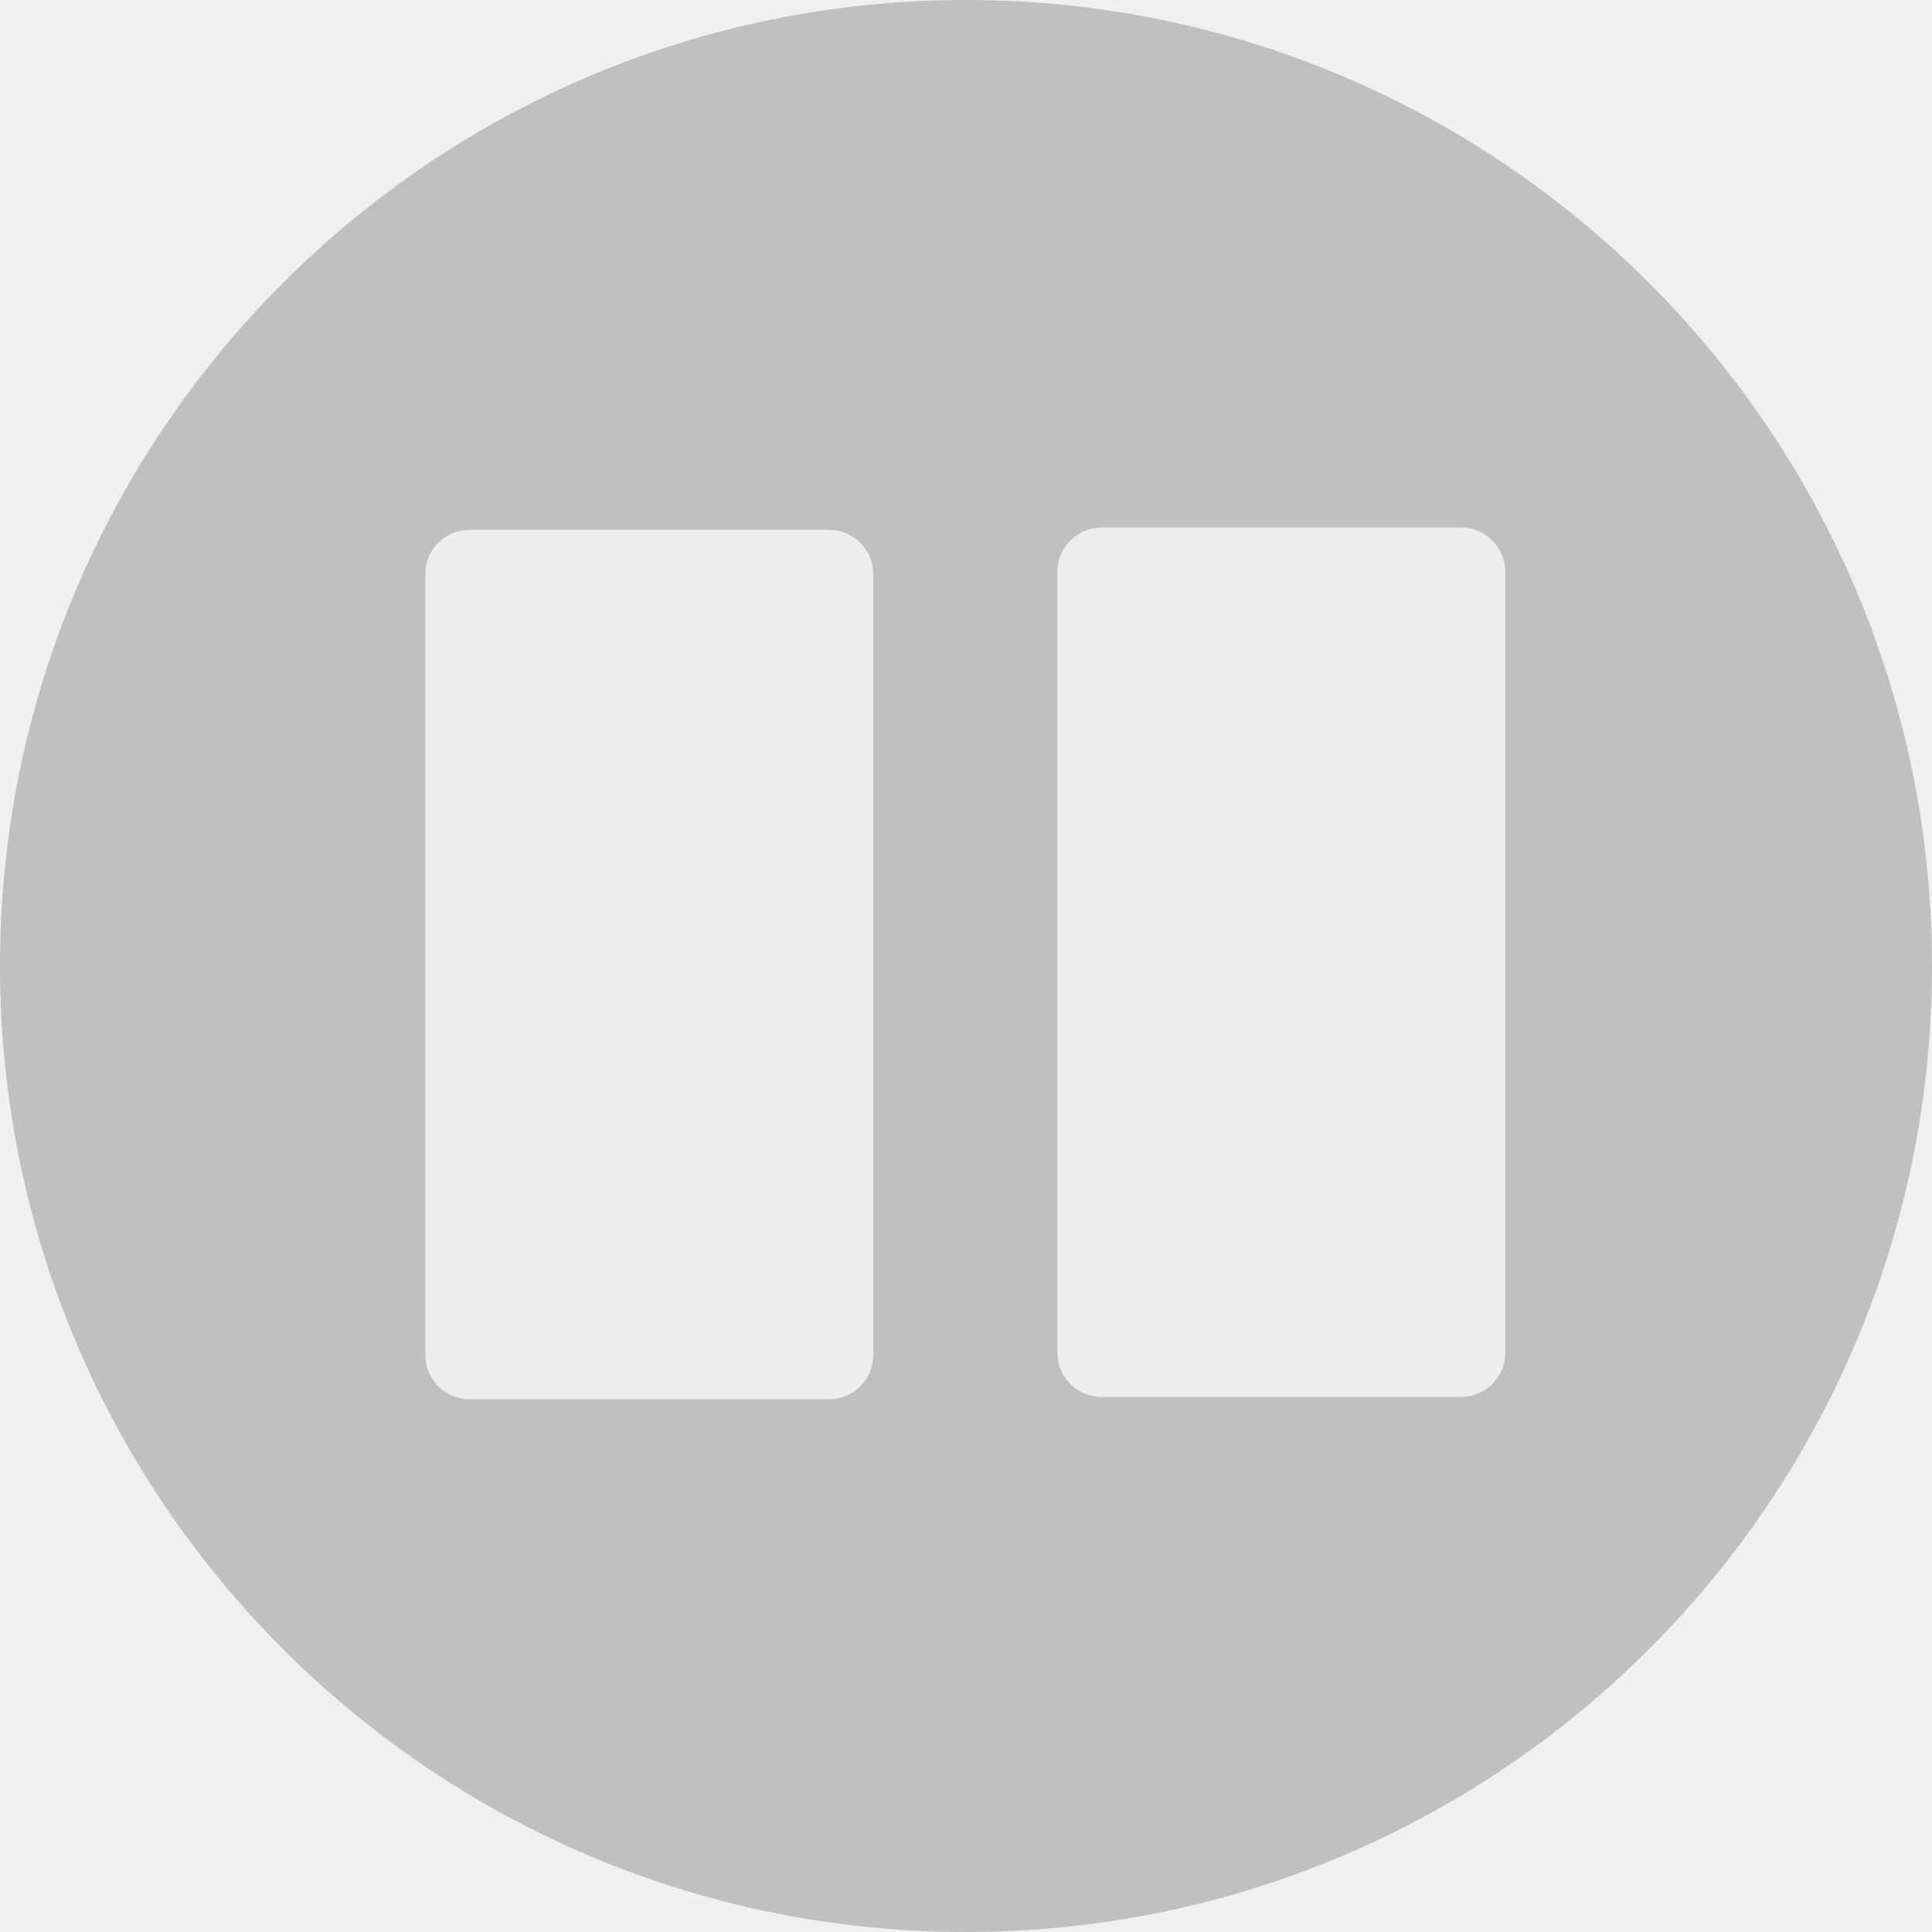
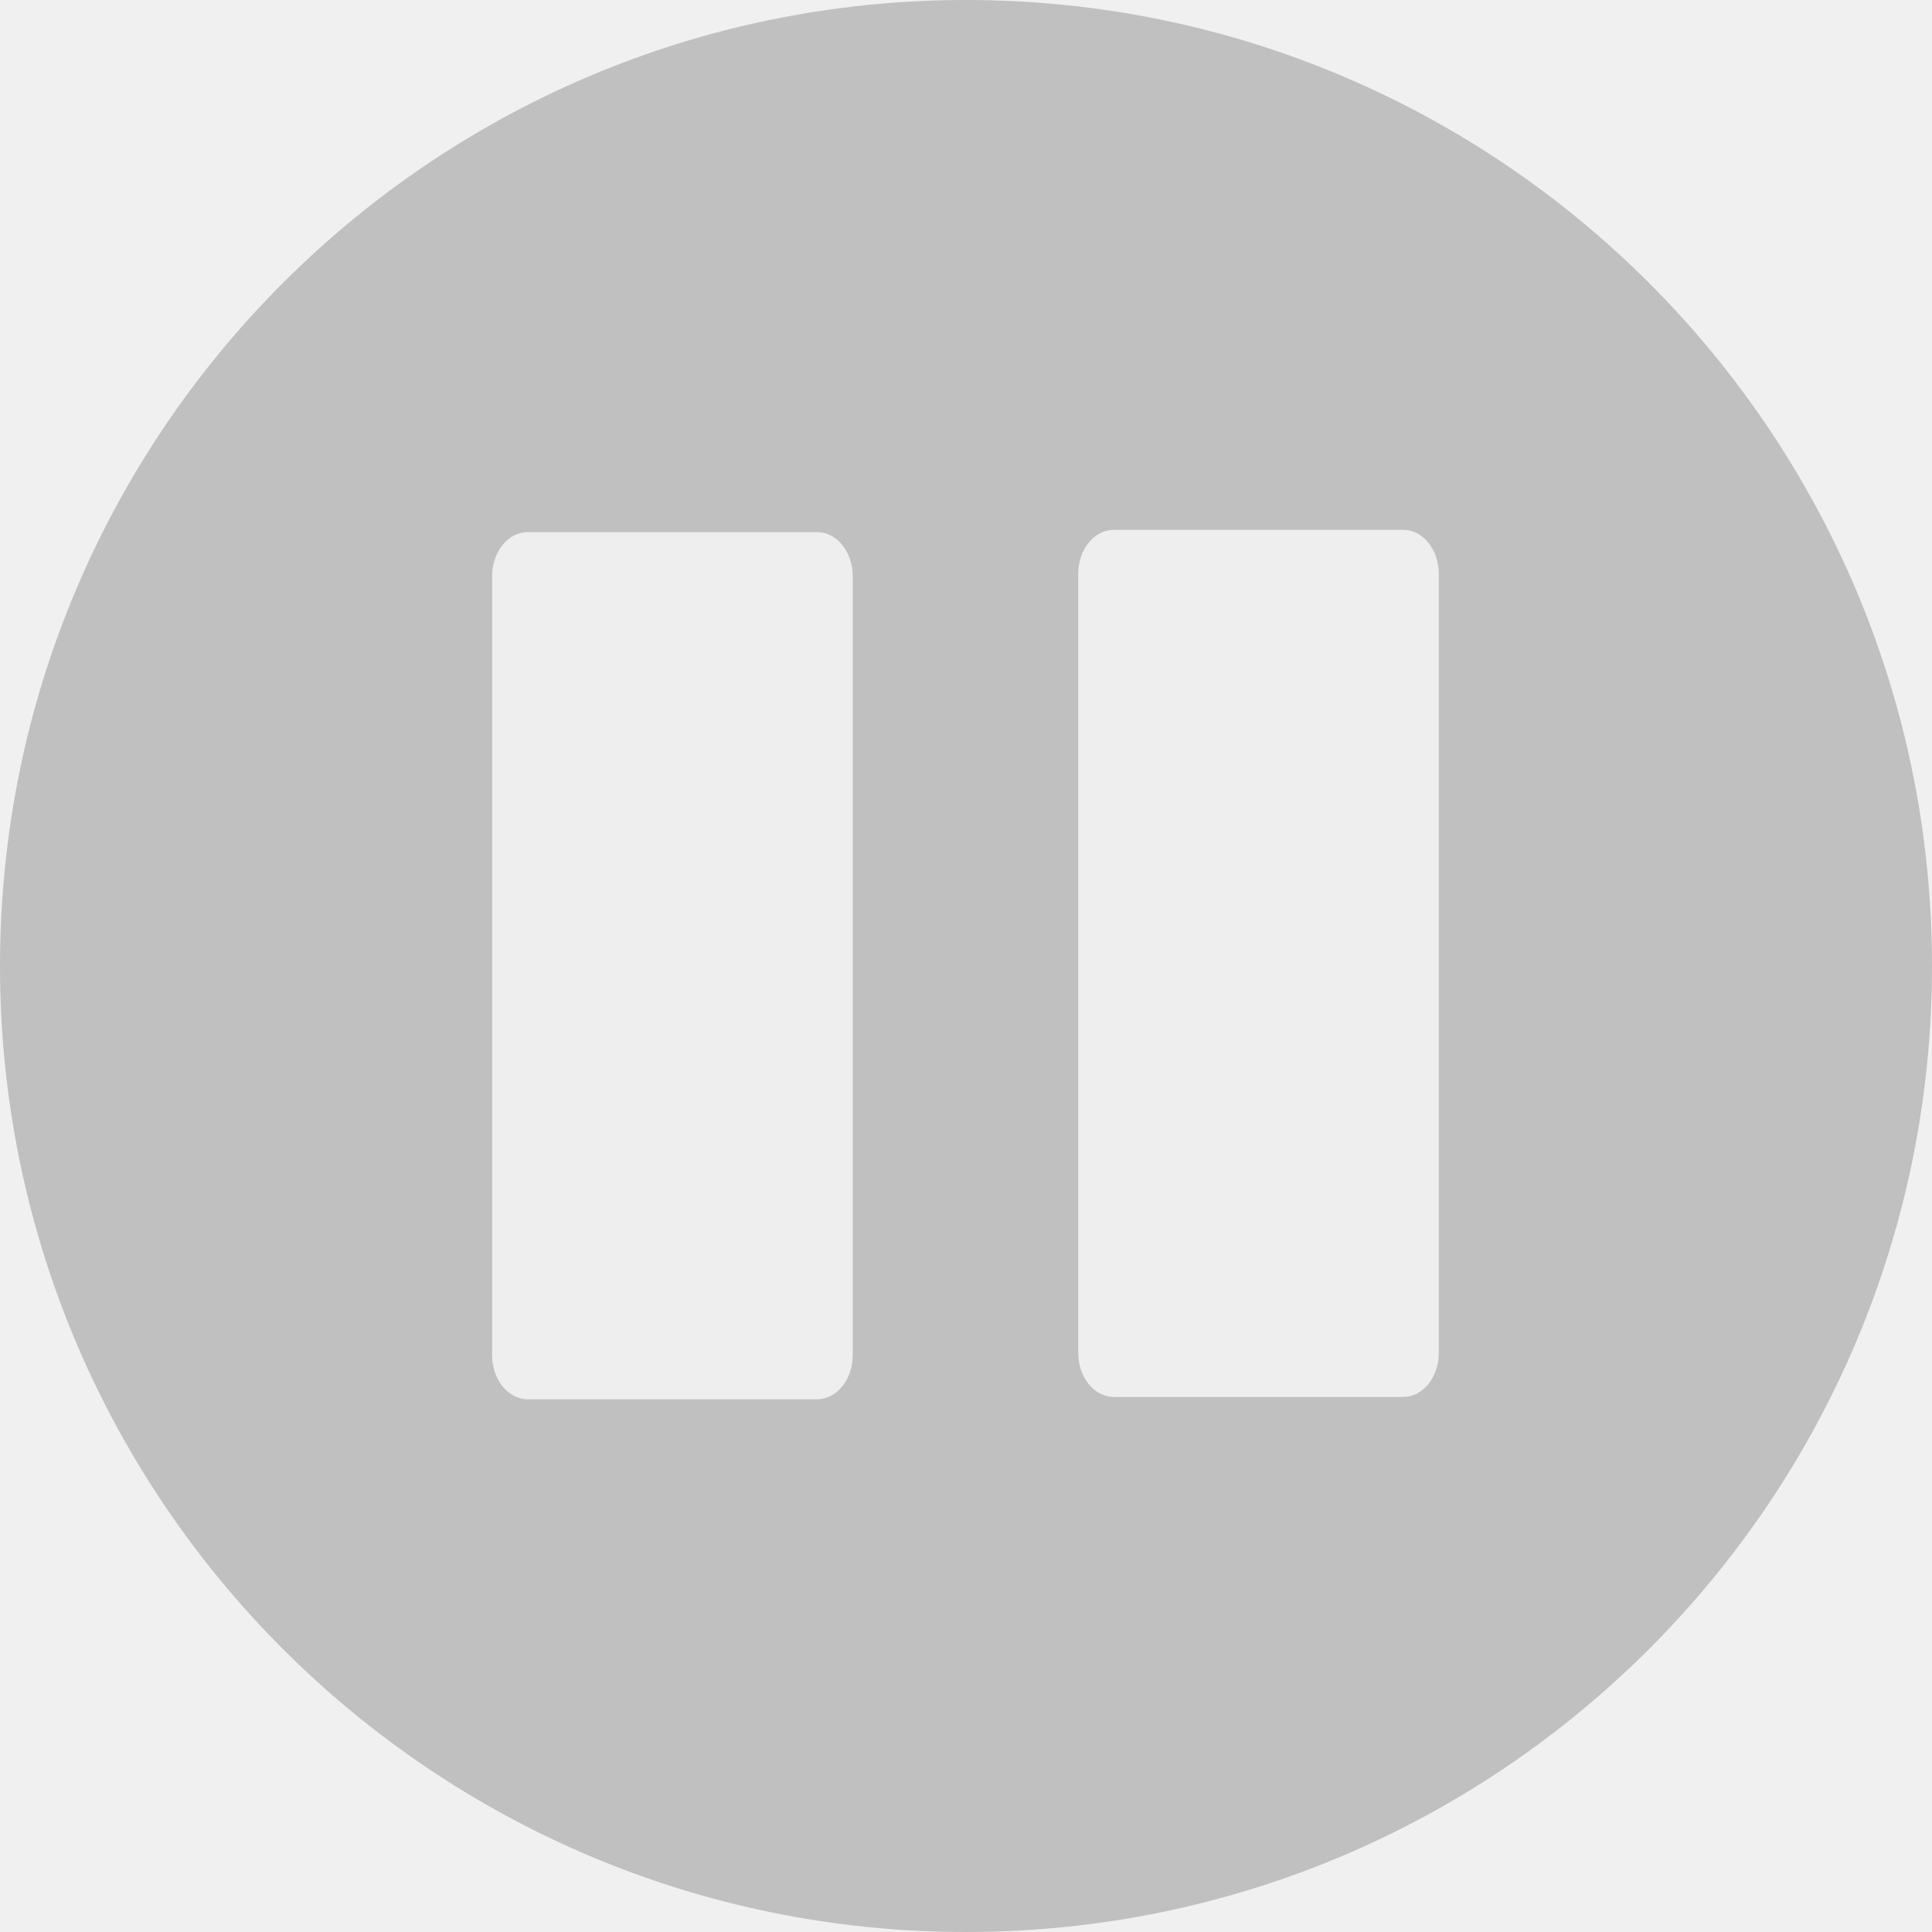
<svg xmlns="http://www.w3.org/2000/svg" width="200" height="200" viewBox="0 0 187.5 187.5" id="svg2" version="1.1">
  <defs id="defs4">
    <marker orient="auto" refY="0" refX="0" id="Arrow2Mend" style="overflow:visible">
      <path id="path1688" style="fill-rule:evenodd;stroke-width:0.625;stroke-linejoin:round" d="M 8.719,4.034 -2.207,0.016 8.719,-4.002 c -1.745,2.372 -1.735,5.617 -6e-7,8.035 z" transform="scale(-0.6)" />
    </marker>
    <marker orient="auto" refY="0" refX="0" id="marker1954" style="overflow:visible">
      <path id="path1685" style="fill-rule:evenodd;stroke-width:0.625;stroke-linejoin:round" d="M 8.719,4.034 -2.207,0.016 8.719,-4.002 c -1.745,2.372 -1.735,5.617 -6e-7,8.035 z" transform="scale(0.6)" />
    </marker>
    <marker orient="auto" refY="0" refX="0" id="Arrow2Lend" style="overflow:visible">
      <path id="path1682" style="fill-rule:evenodd;stroke-width:0.625;stroke-linejoin:round" d="M 8.719,4.034 -2.207,0.016 8.719,-4.002 c -1.745,2.372 -1.735,5.617 -6e-7,8.035 z" transform="matrix(-1.1,0,0,-1.1,-1.1,0)" />
    </marker>
    <marker orient="auto" refY="0" refX="0" id="marker1949" style="overflow:visible">
      <path id="path1679" style="fill-rule:evenodd;stroke-width:0.625;stroke-linejoin:round" d="M 8.719,4.034 -2.207,0.016 8.719,-4.002 c -1.745,2.372 -1.735,5.617 -6e-7,8.035 z" transform="matrix(1.1,0,0,1.1,1.1,0)" />
    </marker>
    <marker orient="auto" refY="0" refX="0" id="Arrow1Send" style="overflow:visible">
      <path id="path1676" d="M 0,0 5,-5 -12.5,0 5,5 Z" style="fill-rule:evenodd;stroke:#000000;stroke-width:1pt" transform="matrix(-0.2,0,0,-0.2,-1.2,0)" />
    </marker>
    <marker orient="auto" refY="0" refX="0" id="Arrow1Sstart" style="overflow:visible">
      <path id="path1673" d="M 0,0 5,-5 -12.5,0 5,5 Z" style="fill-rule:evenodd;stroke:#000000;stroke-width:1pt" transform="matrix(0.2,0,0,0.2,1.2,0)" />
    </marker>
    <marker orient="auto" refY="0" refX="0" id="Arrow1Mend" style="overflow:visible">
      <path id="path1670" d="M 0,0 5,-5 -12.5,0 5,5 Z" style="fill-rule:evenodd;stroke:#000000;stroke-width:1pt" transform="matrix(-0.4,0,0,-0.4,-4,0)" />
    </marker>
    <marker orient="auto" refY="0" refX="0" id="marker1940" style="overflow:visible">
      <path id="path1938" d="M 0,0 5,-5 -12.5,0 5,5 Z" style="fill-rule:evenodd;stroke:#000000;stroke-width:1pt" transform="matrix(0.4,0,0,0.4,4,0)" />
    </marker>
    <marker orient="auto" refY="0" refX="0" id="marker1936" style="overflow:visible">
      <path id="path1934" d="M 0,0 5,-5 -12.5,0 5,5 Z" style="fill-rule:evenodd;stroke:#000000;stroke-width:1pt" transform="matrix(-0.8,0,0,-0.8,-10,0)" />
    </marker>
    <marker orient="auto" refY="0" refX="0" id="marker1932" style="overflow:visible">
      <path id="path1930" d="M 0,0 5,-5 -12.5,0 5,5 Z" style="fill-rule:evenodd;stroke:#000000;stroke-width:1pt" transform="matrix(0.8,0,0,0.8,10,0)" />
    </marker>
    <marker orient="auto" refY="0" refX="0" id="marker1928" style="overflow:visible">
      <path id="path1667" d="M 0,0 5,-5 -12.5,0 5,5 Z" style="fill-rule:evenodd;stroke:#000000;stroke-width:1pt" transform="matrix(0.4,0,0,0.4,4,0)" />
    </marker>
    <marker orient="auto" refY="0" refX="0" id="Arrow1Lend" style="overflow:visible">
      <path id="path1664" d="M 0,0 5,-5 -12.5,0 5,5 Z" style="fill-rule:evenodd;stroke:#000000;stroke-width:1pt" transform="matrix(-0.8,0,0,-0.8,-10,0)" />
    </marker>
    <marker orient="auto" refY="0" refX="0" id="Arrow1Lstart" style="overflow:visible">
      <path id="path1661" d="M 0,0 5,-5 -12.5,0 5,5 Z" style="fill-rule:evenodd;stroke:#000000;stroke-width:1pt" transform="matrix(0.8,0,0,0.8,10,0)" />
    </marker>
    <marker orient="auto" refY="0" refX="0" id="Arrow1Mstart" style="overflow:visible">
      <path id="path4189" d="M 0,0 5,-5 -12.5,0 5,5 Z" style="fill:#000000;fill-opacity:1;fill-rule:evenodd;stroke:#000000;stroke-width:1pt;stroke-opacity:1" transform="matrix(0.4,0,0,0.4,4,0)" />
    </marker>
    <marker orient="auto" refY="0" refX="0" id="Arrow2Mstart" style="overflow:visible">
      <path id="path4207" style="fill:#000000;fill-opacity:1;fill-rule:evenodd;stroke:#000000;stroke-width:0.625;stroke-linejoin:round;stroke-opacity:1" d="M 8.719,4.034 -2.207,0.016 8.719,-4.002 c -1.745,2.372 -1.735,5.617 -6e-7,8.035 z" transform="scale(0.6)" />
    </marker>
    <marker orient="auto" refY="0" refX="0" id="Arrow2Lstart" style="overflow:visible">
      <path id="path4201" style="fill:#000000;fill-opacity:1;fill-rule:evenodd;stroke:#000000;stroke-width:0.625;stroke-linejoin:round;stroke-opacity:1" d="M 8.719,4.034 -2.207,0.016 8.719,-4.002 c -1.745,2.372 -1.735,5.617 -6e-7,8.035 z" transform="matrix(1.1,0,0,1.1,1.1,0)" />
    </marker>
  </defs>
  <g id="layer1" transform="translate(-1856.25,664.1119)" style="display:inline" />
  <g id="layer2" style="display:inline" transform="translate(-1856.25,972.3796)">
    <circle style="opacity:1;vector-effect:none;fill:#000000;fill-opacity:0.2;stroke:none;stroke-width:3.356;stroke-linecap:butt;stroke-linejoin:miter;stroke-miterlimit:4;stroke-dasharray:none;stroke-dashoffset:0;stroke-opacity:1" id="path1607" cx="1950" cy="-878.63" r="93.75" />
    <g style="fill:#ffffff;fill-opacity:1;stroke:#ffffff;stroke-width:3.204;stroke-miterlimit:4;stroke-dasharray:none;stroke-opacity:1" transform="matrix(1.615286,0,0,1.619999,17.8549,-489.6082)" id="g5189">
      <g id="g5191" transform="matrix(0.913212,0,0,0.913212,82.44864,19.44872)" style="stroke:#ffffff;stroke-width:3.509;stroke-miterlimit:4;stroke-dasharray:none;stroke-opacity:1" />
    </g>
-     <path style="color:#000000;font-style:normal;font-variant:normal;font-weight:normal;font-stretch:normal;font-size:medium;line-height:normal;font-family:sans-serif;font-variant-ligatures:normal;font-variant-position:normal;font-variant-caps:normal;font-variant-numeric:normal;font-variant-alternates:normal;font-feature-settings:normal;text-indent:0;text-align:start;text-decoration:none;text-decoration-line:none;text-decoration-style:solid;text-decoration-color:#000000;letter-spacing:normal;word-spacing:normal;text-transform:none;writing-mode:lr-tb;direction:ltr;text-orientation:mixed;dominant-baseline:auto;baseline-shift:baseline;text-anchor:start;white-space:normal;shape-padding:0;clip-rule:nonzero;display:inline;overflow:visible;visibility:visible;opacity:1;isolation:auto;mix-blend-mode:normal;color-interpolation:sRGB;color-interpolation-filters:linearRGB;solid-color:#000000;solid-opacity:1;vector-effect:none;fill:#ffffff;fill-opacity:0.733;fill-rule:nonzero;stroke:none;stroke-width:8.573;stroke-linecap:butt;stroke-linejoin:round;stroke-miterlimit:4;stroke-dasharray:none;stroke-dashoffset:0;stroke-opacity:1;color-rendering:auto;image-rendering:auto;shape-rendering:auto;text-rendering:auto;enable-background:accumulate" d="m 1901.818,-920.959 c -2.368,-2e-5 -4.287,1.919 -4.287,4.287 v 75.801 c 0,2.368 1.919,4.287 4.287,4.287 h 34.892 c 2.368,-4e-5 4.287,-1.919 4.287,-4.287 v -75.801 c 0,-2.368 -1.919,-4.287 -4.287,-4.287 z" id="rect6260" />
-     <path style="color:#000000;font-style:normal;font-variant:normal;font-weight:normal;font-stretch:normal;font-size:medium;line-height:normal;font-family:sans-serif;font-variant-ligatures:normal;font-variant-position:normal;font-variant-caps:normal;font-variant-numeric:normal;font-variant-alternates:normal;font-feature-settings:normal;text-indent:0;text-align:start;text-decoration:none;text-decoration-line:none;text-decoration-style:solid;text-decoration-color:#000000;letter-spacing:normal;word-spacing:normal;text-transform:none;writing-mode:lr-tb;direction:ltr;text-orientation:mixed;dominant-baseline:auto;baseline-shift:baseline;text-anchor:start;white-space:normal;shape-padding:0;clip-rule:nonzero;display:inline;overflow:visible;visibility:visible;opacity:1;isolation:auto;mix-blend-mode:normal;color-interpolation:sRGB;color-interpolation-filters:linearRGB;solid-color:#000000;solid-opacity:1;vector-effect:none;fill:#ffffff;fill-opacity:0.733;fill-rule:nonzero;stroke:none;stroke-width:8.573;stroke-linecap:butt;stroke-linejoin:round;stroke-miterlimit:4;stroke-dasharray:none;stroke-dashoffset:0;stroke-opacity:1;color-rendering:auto;image-rendering:auto;shape-rendering:auto;text-rendering:auto;enable-background:accumulate" d="m 1963.154,-921.182 c -2.368,4e-5 -4.287,1.919 -4.287,4.287 v 75.801 c 0,2.368 1.919,4.287 4.287,4.287 h 34.893 c 2.367,-0.001 4.285,-1.92 4.285,-4.287 v -75.801 c 0,-2.367 -1.918,-4.286 -4.285,-4.287 z" id="rect6266" />
+     <path style="color:#000000;font-style:normal;font-variant:normal;font-weight:normal;font-stretch:normal;font-size:medium;line-height:normal;font-family:sans-serif;font-variant-ligatures:normal;font-variant-position:normal;font-variant-caps:normal;font-variant-numeric:normal;font-variant-alternates:normal;font-feature-settings:normal;text-indent:0;text-align:start;text-decoration:none;text-decoration-line:none;text-decoration-style:solid;text-decoration-color:#000000;letter-spacing:normal;word-spacing:normal;text-transform:none;writing-mode:lr-tb;direction:ltr;text-orientation:mixed;dominant-baseline:auto;baseline-shift:baseline;text-anchor:start;white-space:normal;shape-padding:0;clip-rule:nonzero;display:inline;overflow:visible;visibility:visible;opacity:1;isolation:auto;mix-blend-mode:normal;color-interpolation:sRGB;color-interpolation-filters:linearRGB;solid-color:#000000;solid-opacity:1;vector-effect:none;fill:#ffffff;fill-opacity:0.733;fill-rule:nonzero;stroke:none;stroke-width:7.683;stroke-linecap:butt;stroke-linejoin:round;stroke-miterlimit:4;stroke-dasharray:none;stroke-dashoffset:0;stroke-opacity:1;color-rendering:auto;image-rendering:auto;shape-rendering:auto;text-rendering:auto;enable-background:accumulate" d="m 1907.462,-920.737 c -1.906,-2e-5 -3.452,1.914 -3.452,4.276 v 75.601 c 0,2.361 1.545,4.276 3.452,4.276 h 28.092 c 1.906,-4e-5 3.452,-1.914 3.452,-4.276 v -75.601 c 0,-2.361 -1.545,-4.276 -3.452,-4.276 z" id="rect6260" />
+     <path style="color:#000000;font-style:normal;font-variant:normal;font-weight:normal;font-stretch:normal;font-size:medium;line-height:normal;font-family:sans-serif;font-variant-ligatures:normal;font-variant-position:normal;font-variant-caps:normal;font-variant-numeric:normal;font-variant-alternates:normal;font-feature-settings:normal;text-indent:0;text-align:start;text-decoration:none;text-decoration-line:none;text-decoration-style:solid;text-decoration-color:#000000;letter-spacing:normal;word-spacing:normal;text-transform:none;writing-mode:lr-tb;direction:ltr;text-orientation:mixed;dominant-baseline:auto;baseline-shift:baseline;text-anchor:start;white-space:normal;shape-padding:0;clip-rule:nonzero;display:inline;overflow:visible;visibility:visible;opacity:1;isolation:auto;mix-blend-mode:normal;color-interpolation:sRGB;color-interpolation-filters:linearRGB;solid-color:#000000;solid-opacity:1;vector-effect:none;fill:#ffffff;fill-opacity:0.733;fill-rule:nonzero;stroke:none;stroke-width:7.683;stroke-linecap:butt;stroke-linejoin:round;stroke-miterlimit:4;stroke-dasharray:none;stroke-dashoffset:0;stroke-opacity:1;color-rendering:auto;image-rendering:auto;shape-rendering:auto;text-rendering:auto;enable-background:accumulate" d="m 1964.343,-920.959 c -1.906,4e-5 -3.451,1.914 -3.451,4.276 v 75.601 c 0,2.361 1.545,4.276 3.451,4.276 h 28.092 c 1.906,-10e-4 3.45,-1.915 3.45,-4.276 v -75.601 c 0,-2.361 -1.544,-4.275 -3.45,-4.276 z" id="rect6266" />
  </g>
  <g id="layer4" transform="translate(-1856.25,653.4819)" style="display:inline" />
</svg>
